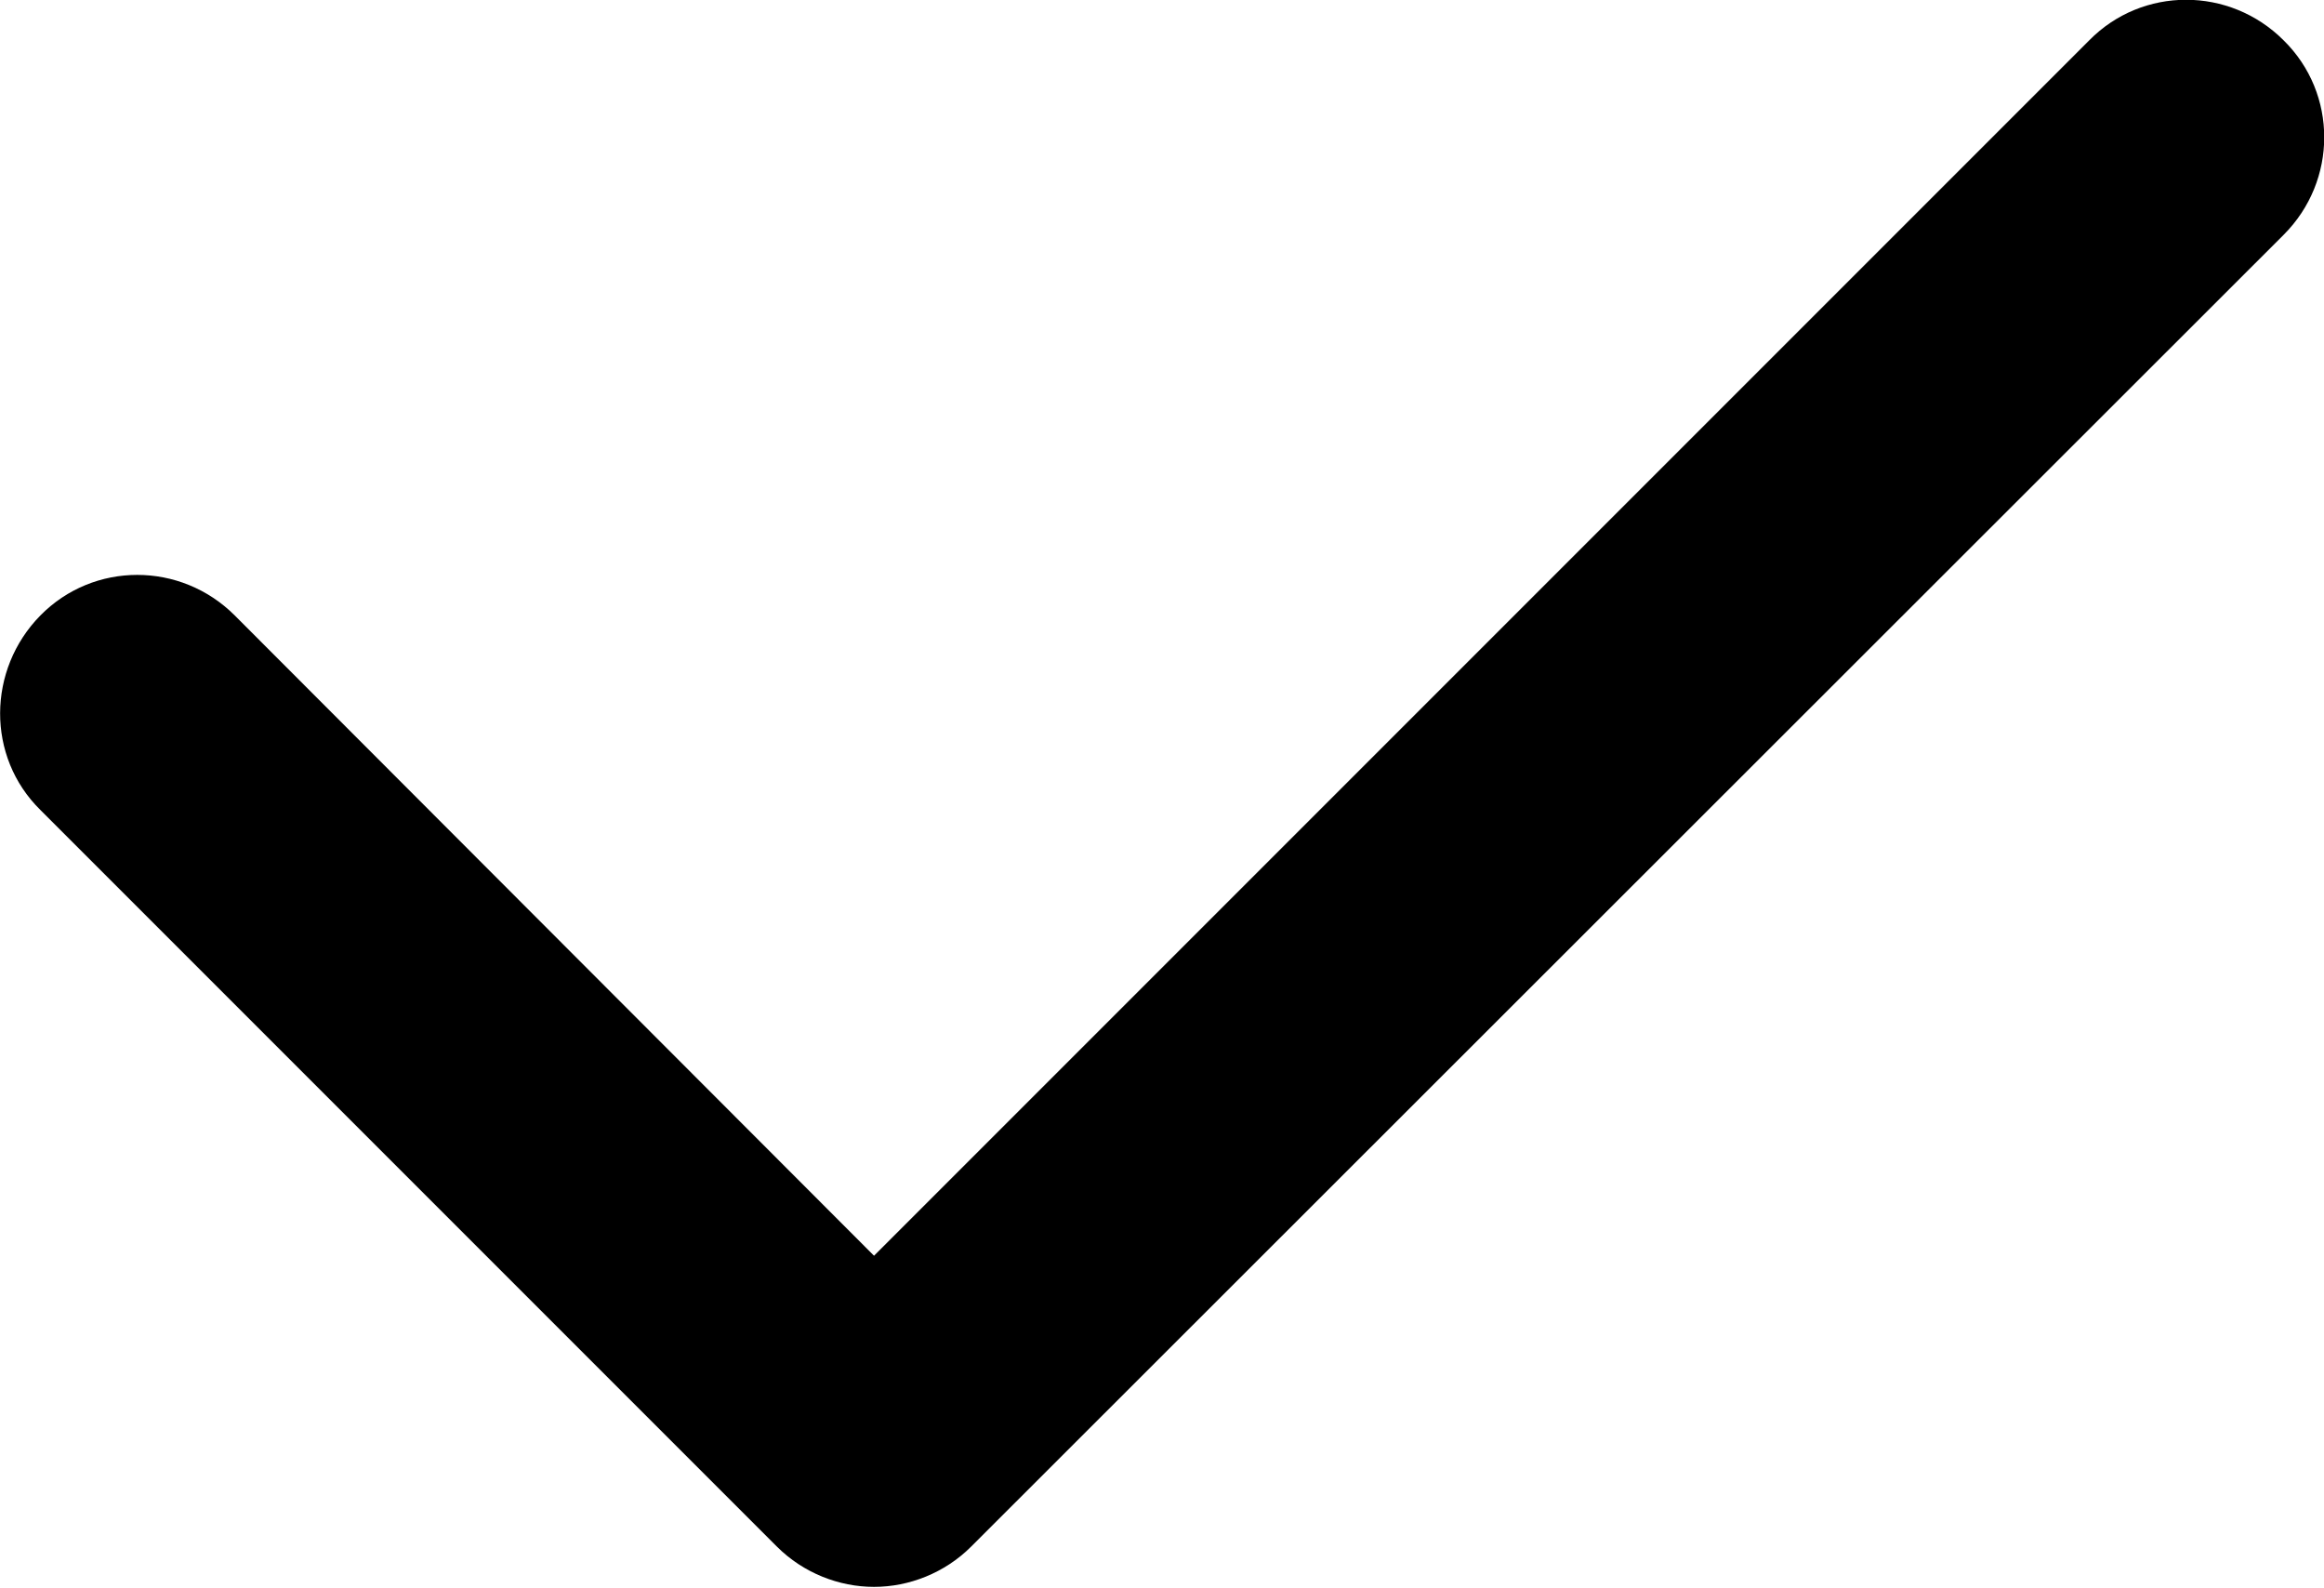
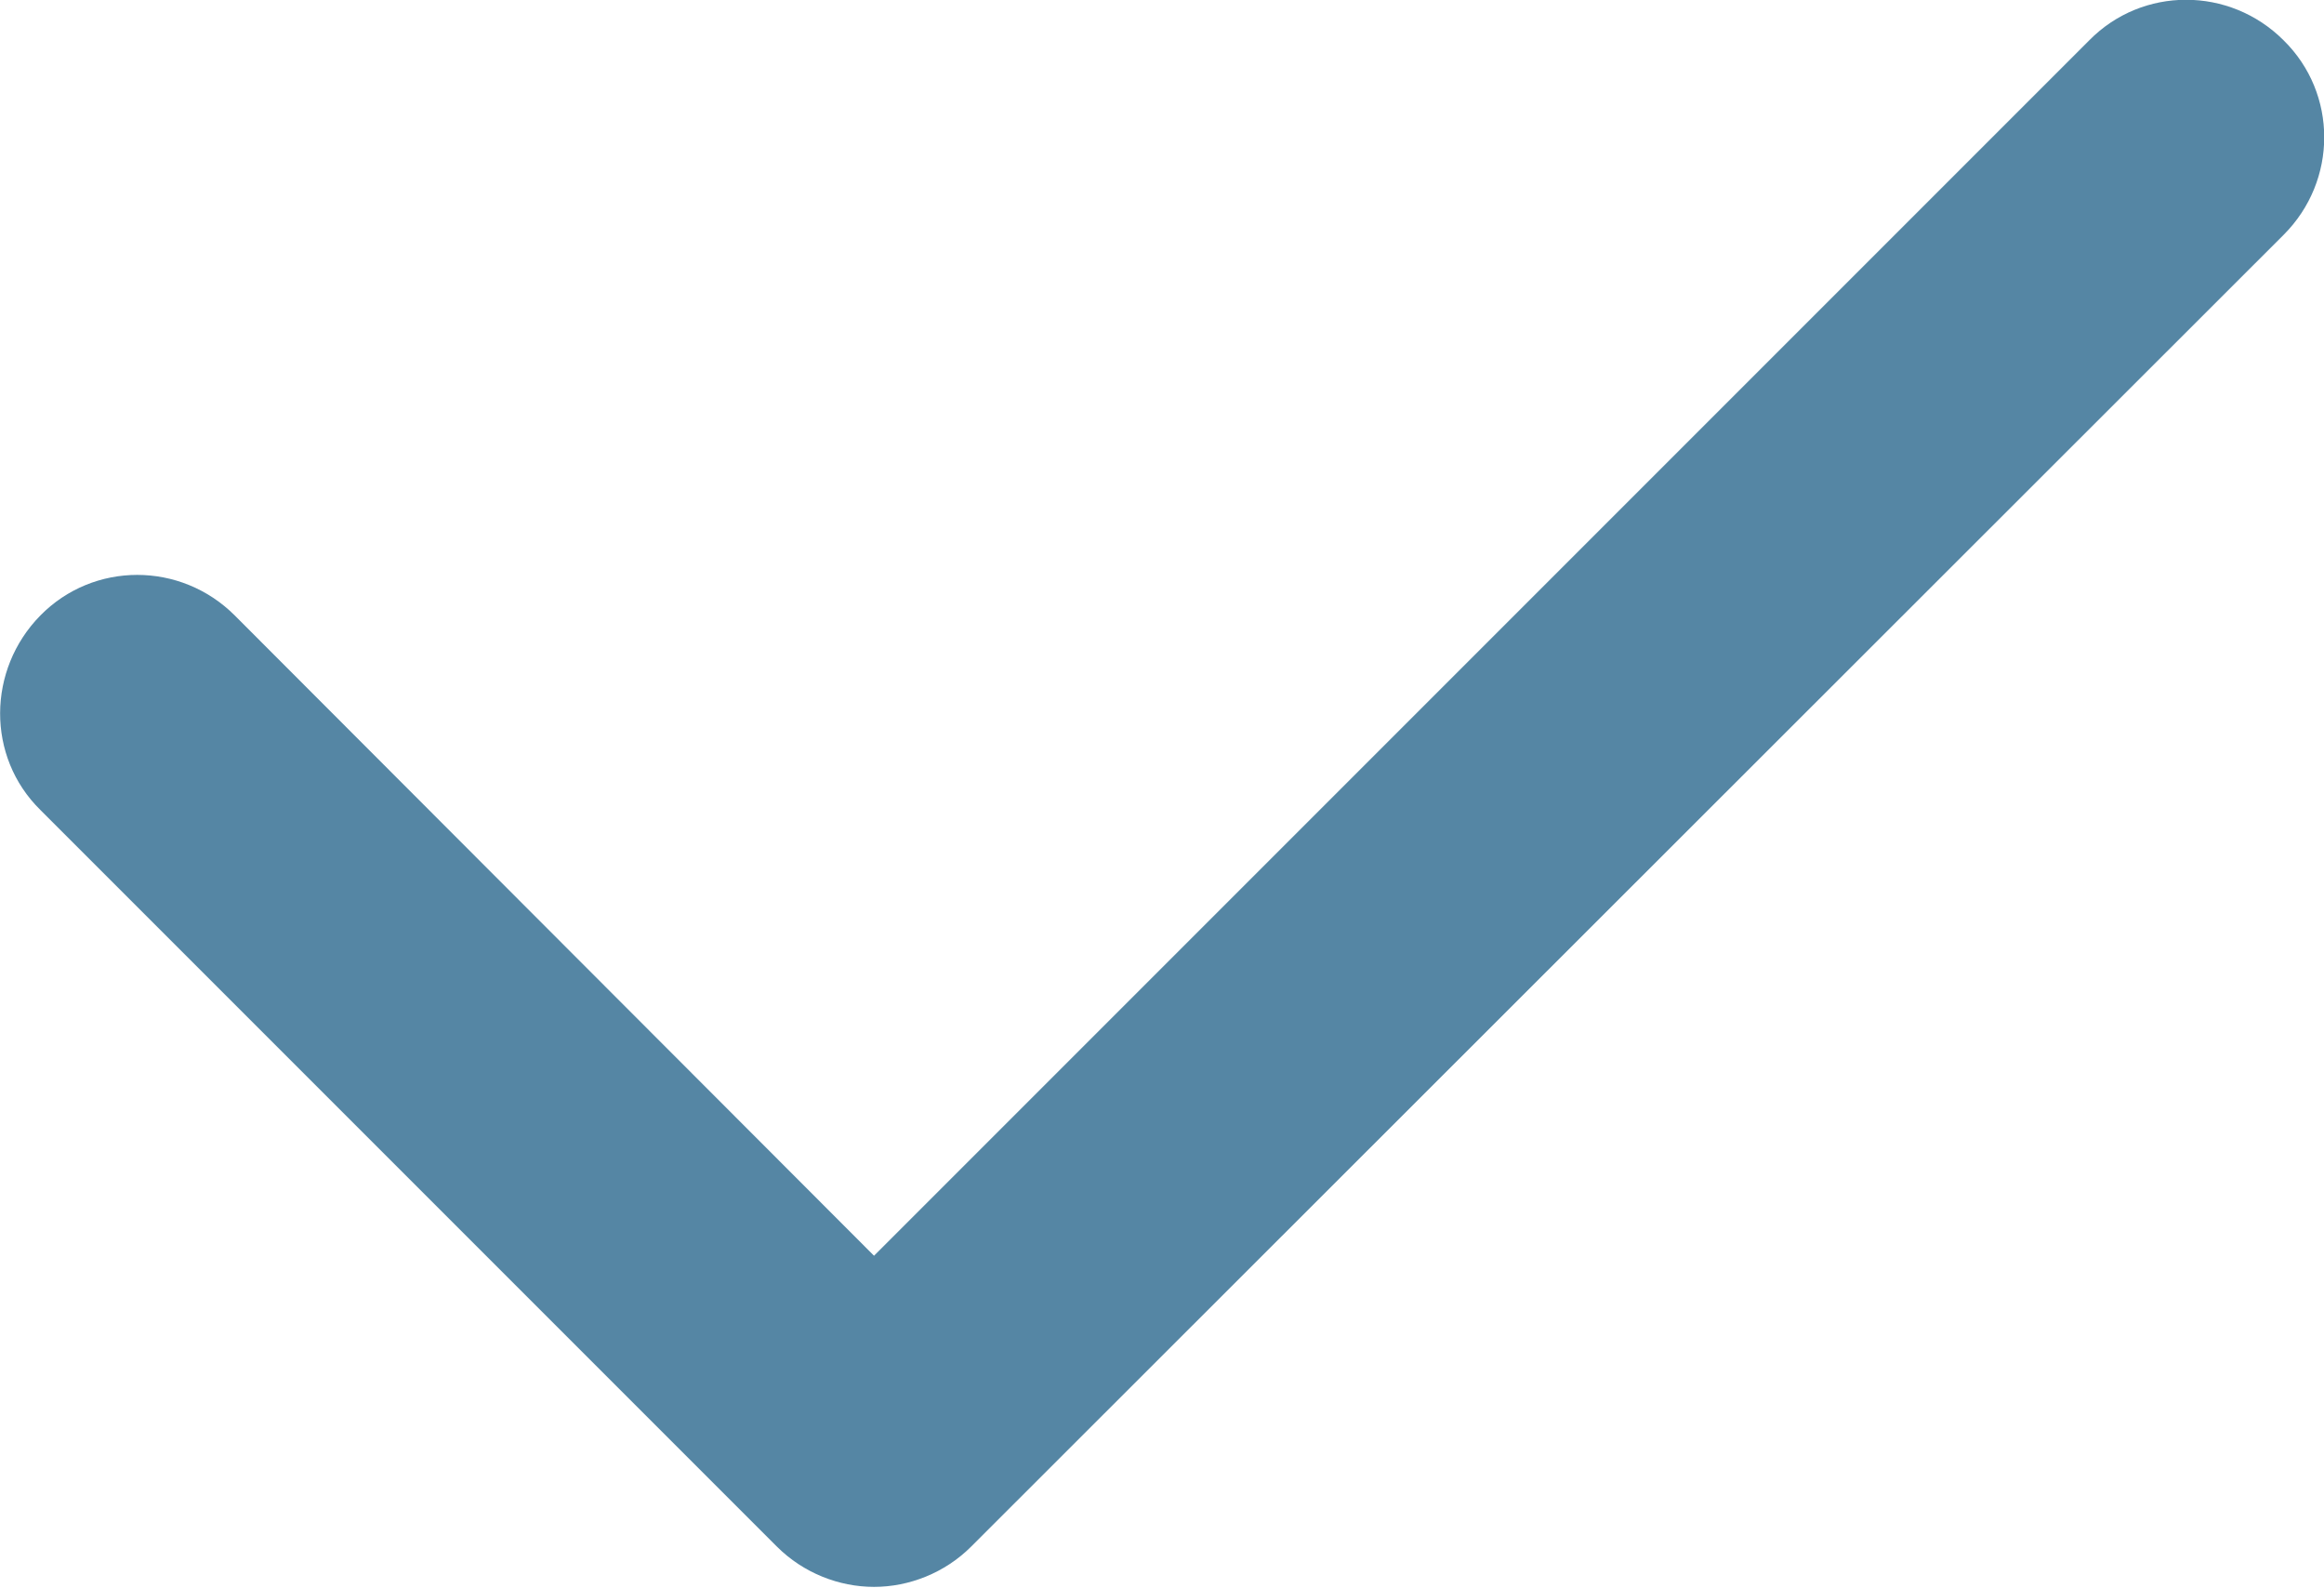
- <svg xmlns="http://www.w3.org/2000/svg" viewBox="0 0 253.4 173.1">
+ <svg xmlns="http://www.w3.org/2000/svg" viewBox="0 0 253.4 173.1" fill="#5586a4">
  <path d="M249 4.4c-5.9-5.9-15.4-5.9-21.2 0L95.3 136.9 25.6 67.1c-5.9-5.9-15.4-5.9-21.2 0s-5.9 15.4 0 21.2l80.3 80.3c2.9 2.9 6.8 4.4 10.6 4.4s7.7-1.5 10.6-4.4L249 25.6c5.9-5.9 5.9-15.4 0-21.2z" />
</svg>
